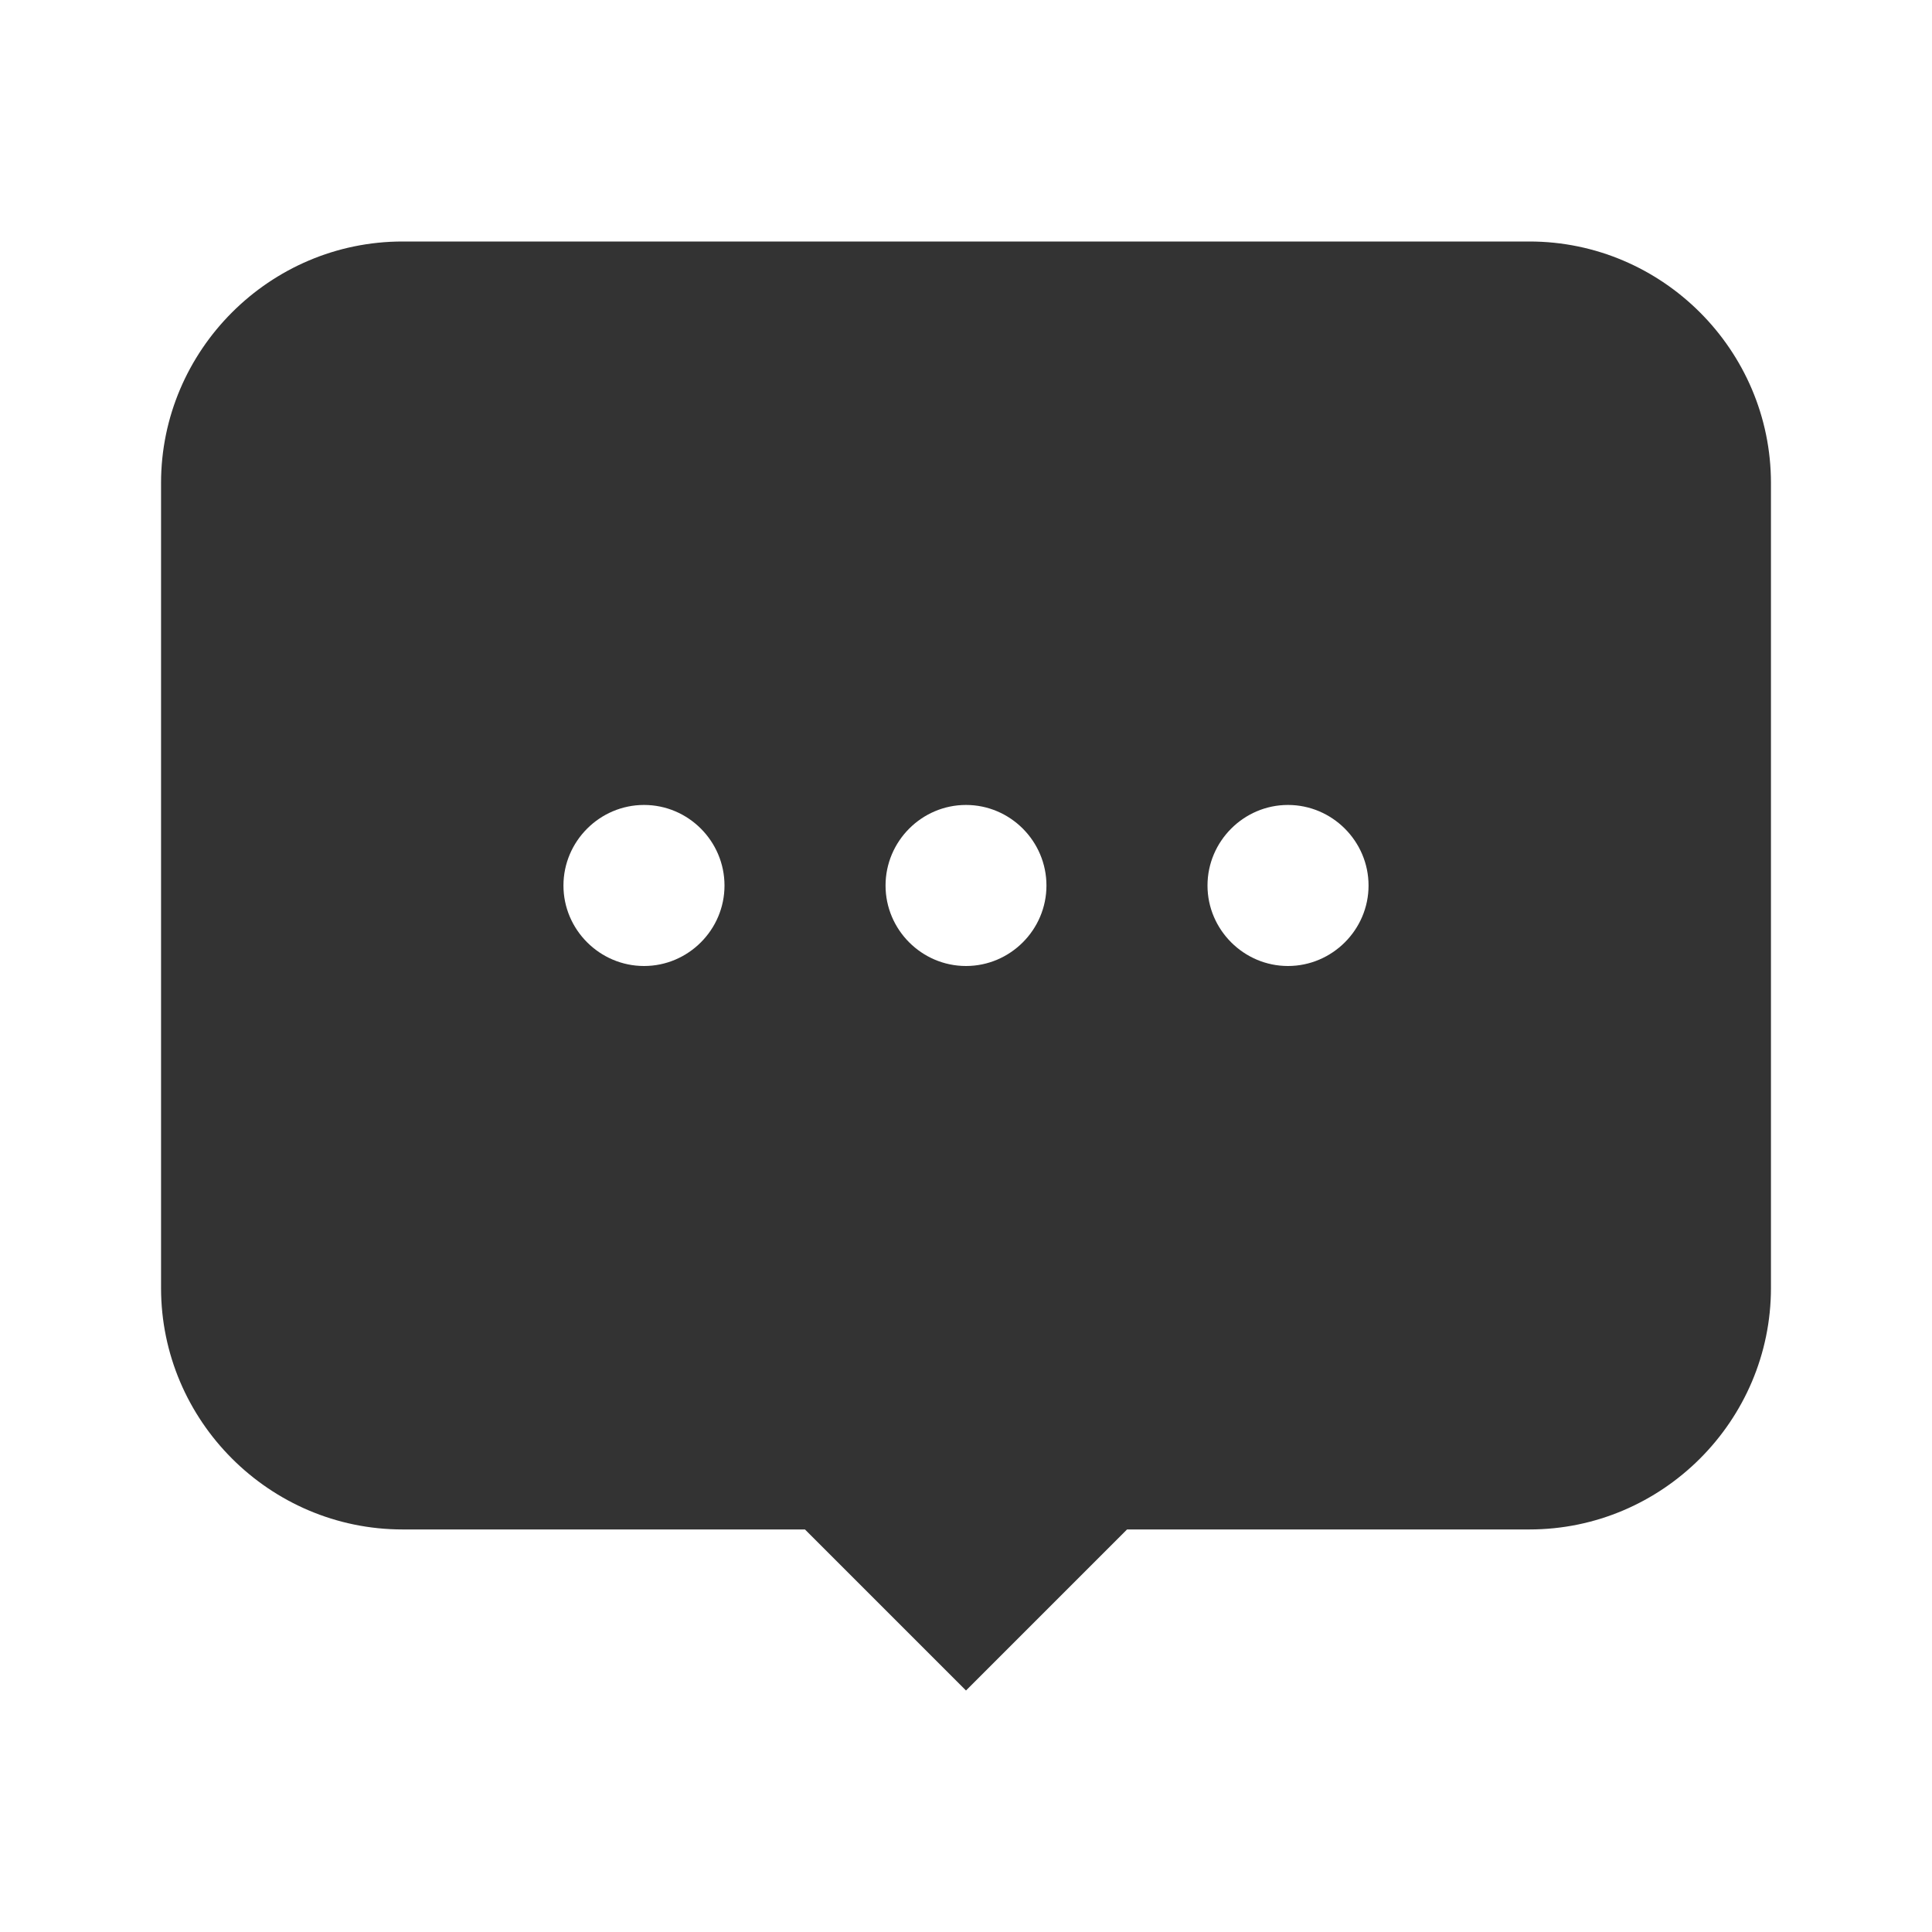
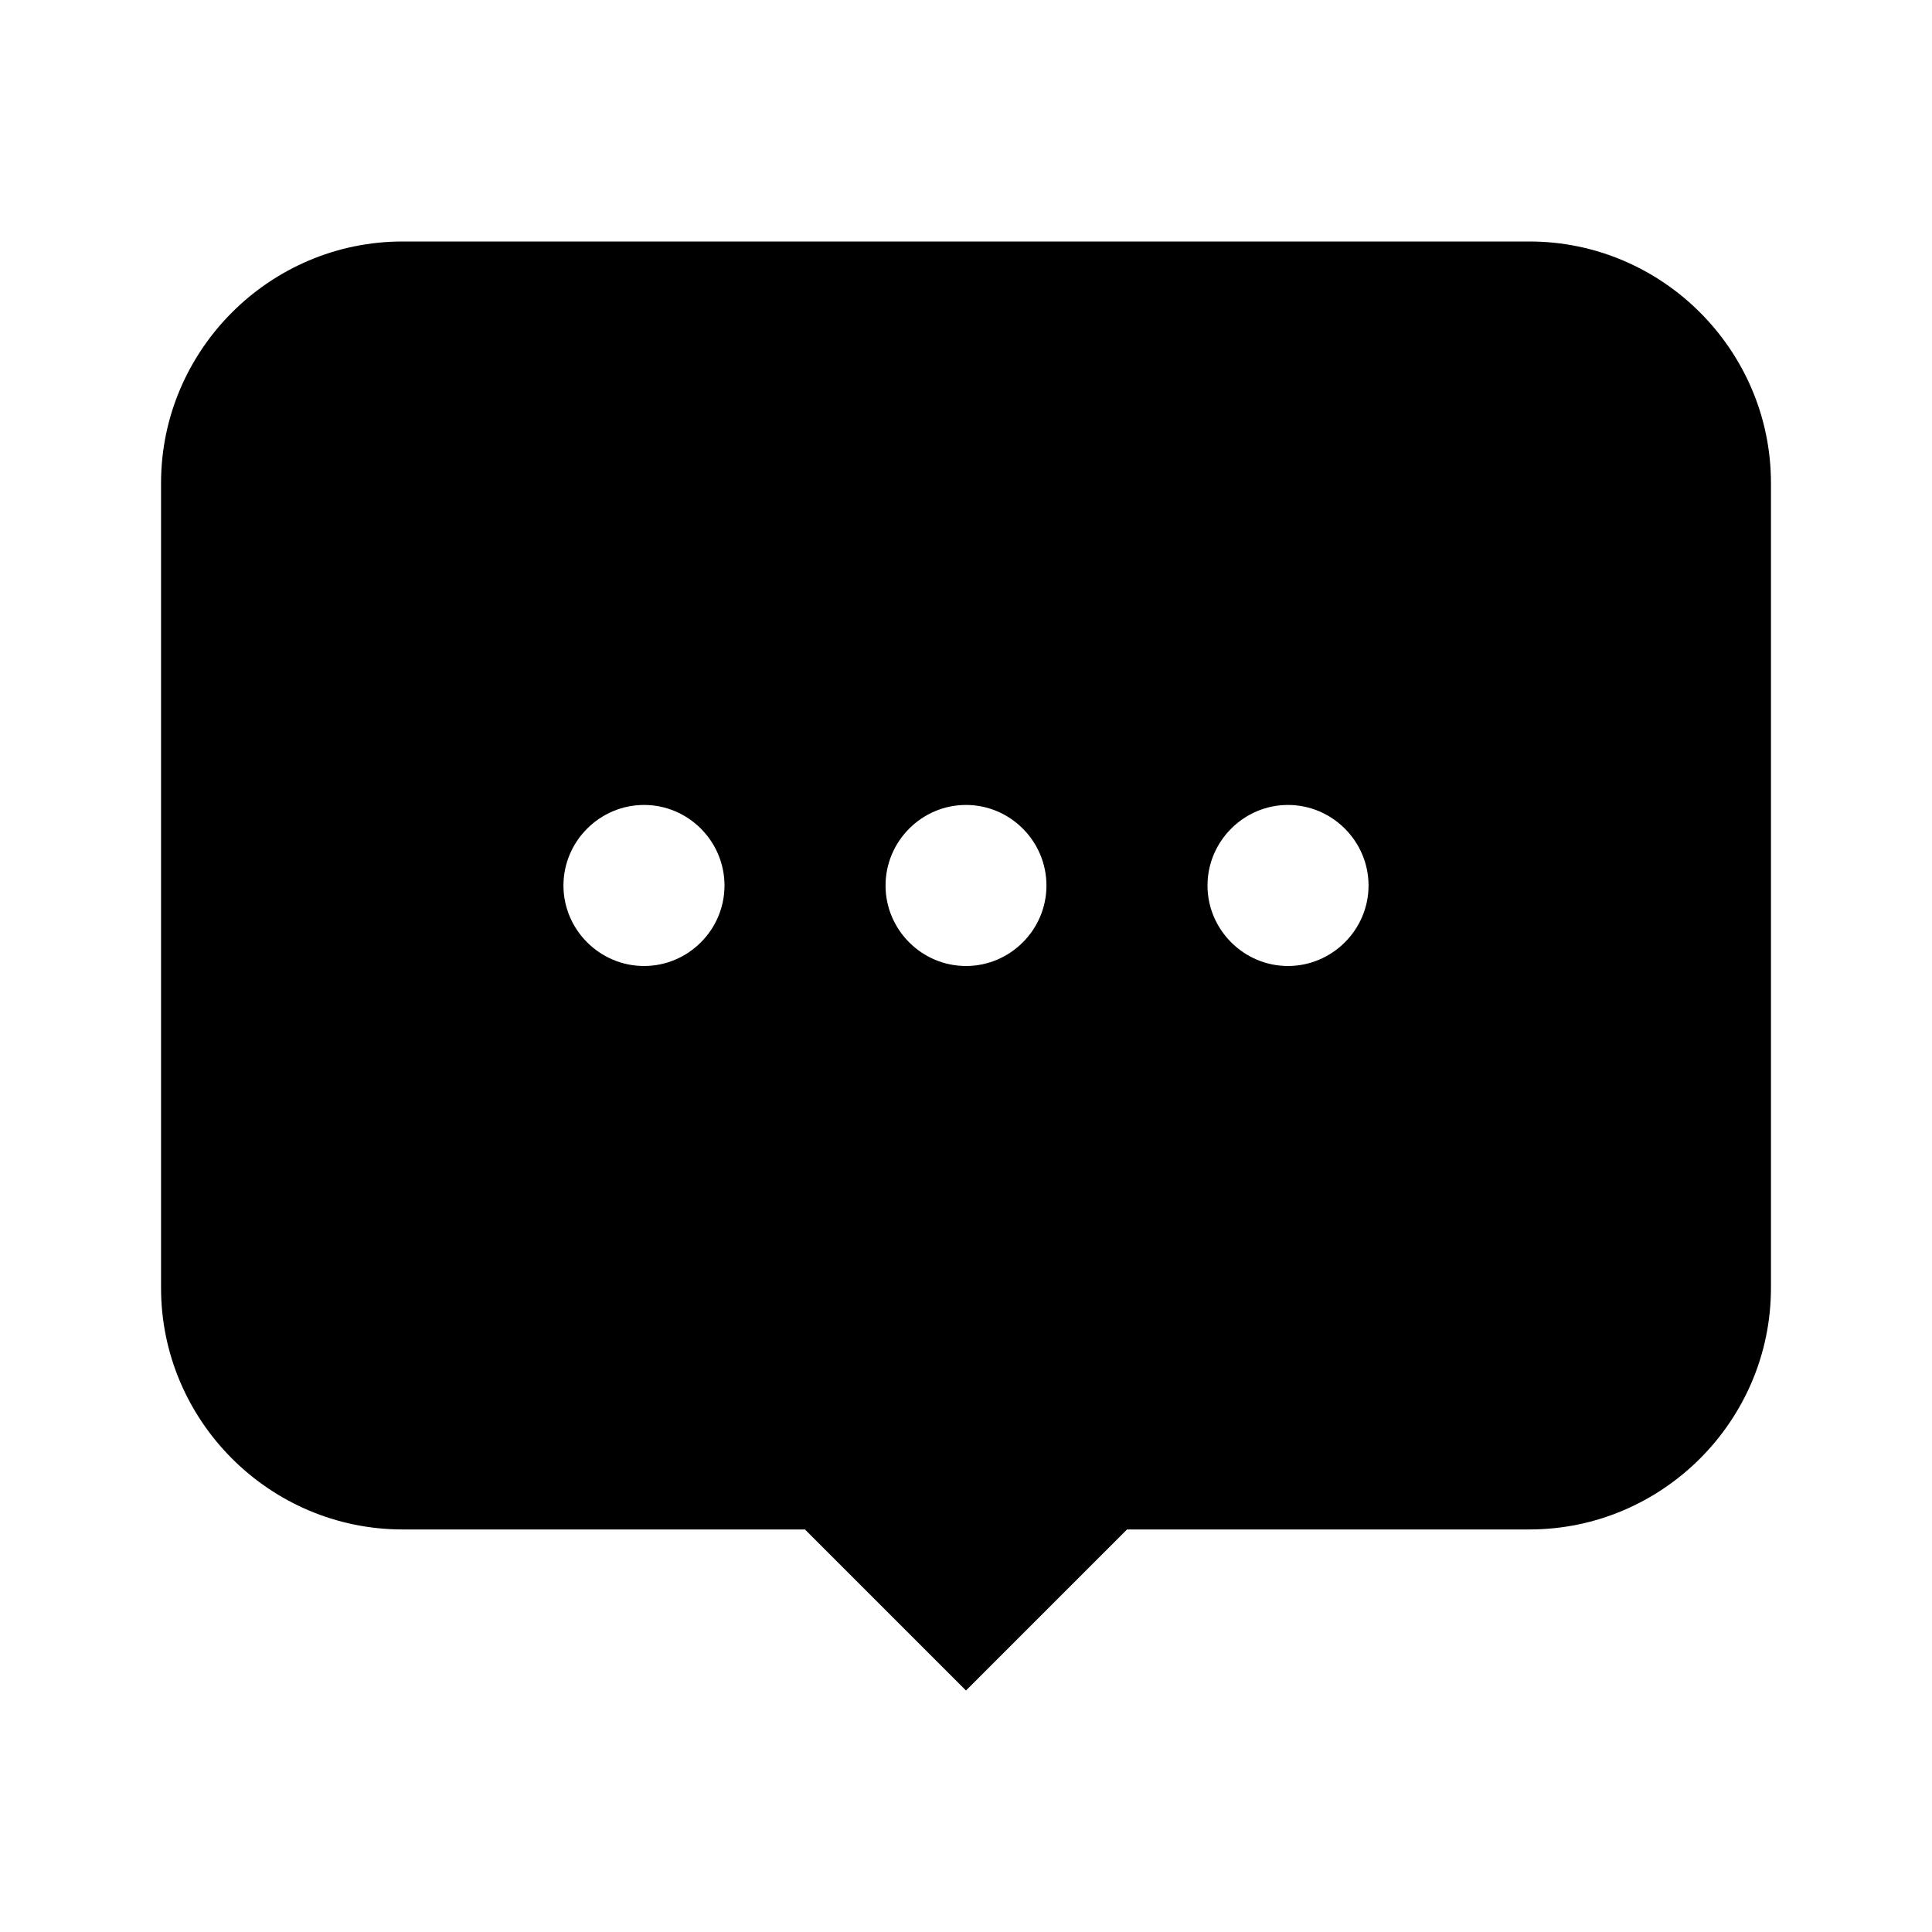
<svg xmlns="http://www.w3.org/2000/svg" width="14" height="14" viewBox="0 0 14 14" fill="currentColor">
-   <path opacity="0.8" d="M11.083 1.75H2.917C1.954 1.75 1.167 2.538 1.167 3.5V9.333C1.167 10.296 1.954 11.083 2.917 11.083H5.833L7 12.25L8.167 11.083H11.083C12.046 11.083 12.833 10.296 12.833 9.333V3.5C12.833 2.538 12.046 1.75 11.083 1.75ZM4.667 7C4.346 7 4.083 6.737 4.083 6.417C4.083 6.096 4.346 5.833 4.667 5.833C4.988 5.833 5.25 6.096 5.25 6.417C5.25 6.737 4.988 7 4.667 7ZM7 7C6.679 7 6.417 6.737 6.417 6.417C6.417 6.096 6.679 5.833 7 5.833C7.321 5.833 7.583 6.096 7.583 6.417C7.583 6.737 7.321 7 7 7ZM9.333 7C9.013 7 8.75 6.737 8.75 6.417C8.75 6.096 9.013 5.833 9.333 5.833C9.654 5.833 9.917 6.096 9.917 6.417C9.917 6.737 9.654 7 9.333 7Z" fill="currentColor" />
+   <path opacity="1" d="M11.083 1.75H2.917C1.954 1.75 1.167 2.538 1.167 3.5V9.333C1.167 10.296 1.954 11.083 2.917 11.083H5.833L7 12.25L8.167 11.083H11.083C12.046 11.083 12.833 10.296 12.833 9.333V3.5C12.833 2.538 12.046 1.75 11.083 1.75ZM4.667 7C4.346 7 4.083 6.737 4.083 6.417C4.083 6.096 4.346 5.833 4.667 5.833C4.988 5.833 5.25 6.096 5.25 6.417C5.25 6.737 4.988 7 4.667 7ZM7 7C6.679 7 6.417 6.737 6.417 6.417C6.417 6.096 6.679 5.833 7 5.833C7.321 5.833 7.583 6.096 7.583 6.417C7.583 6.737 7.321 7 7 7ZM9.333 7C9.013 7 8.75 6.737 8.75 6.417C8.75 6.096 9.013 5.833 9.333 5.833C9.654 5.833 9.917 6.096 9.917 6.417C9.917 6.737 9.654 7 9.333 7Z" fill="currentColor" />
</svg>
